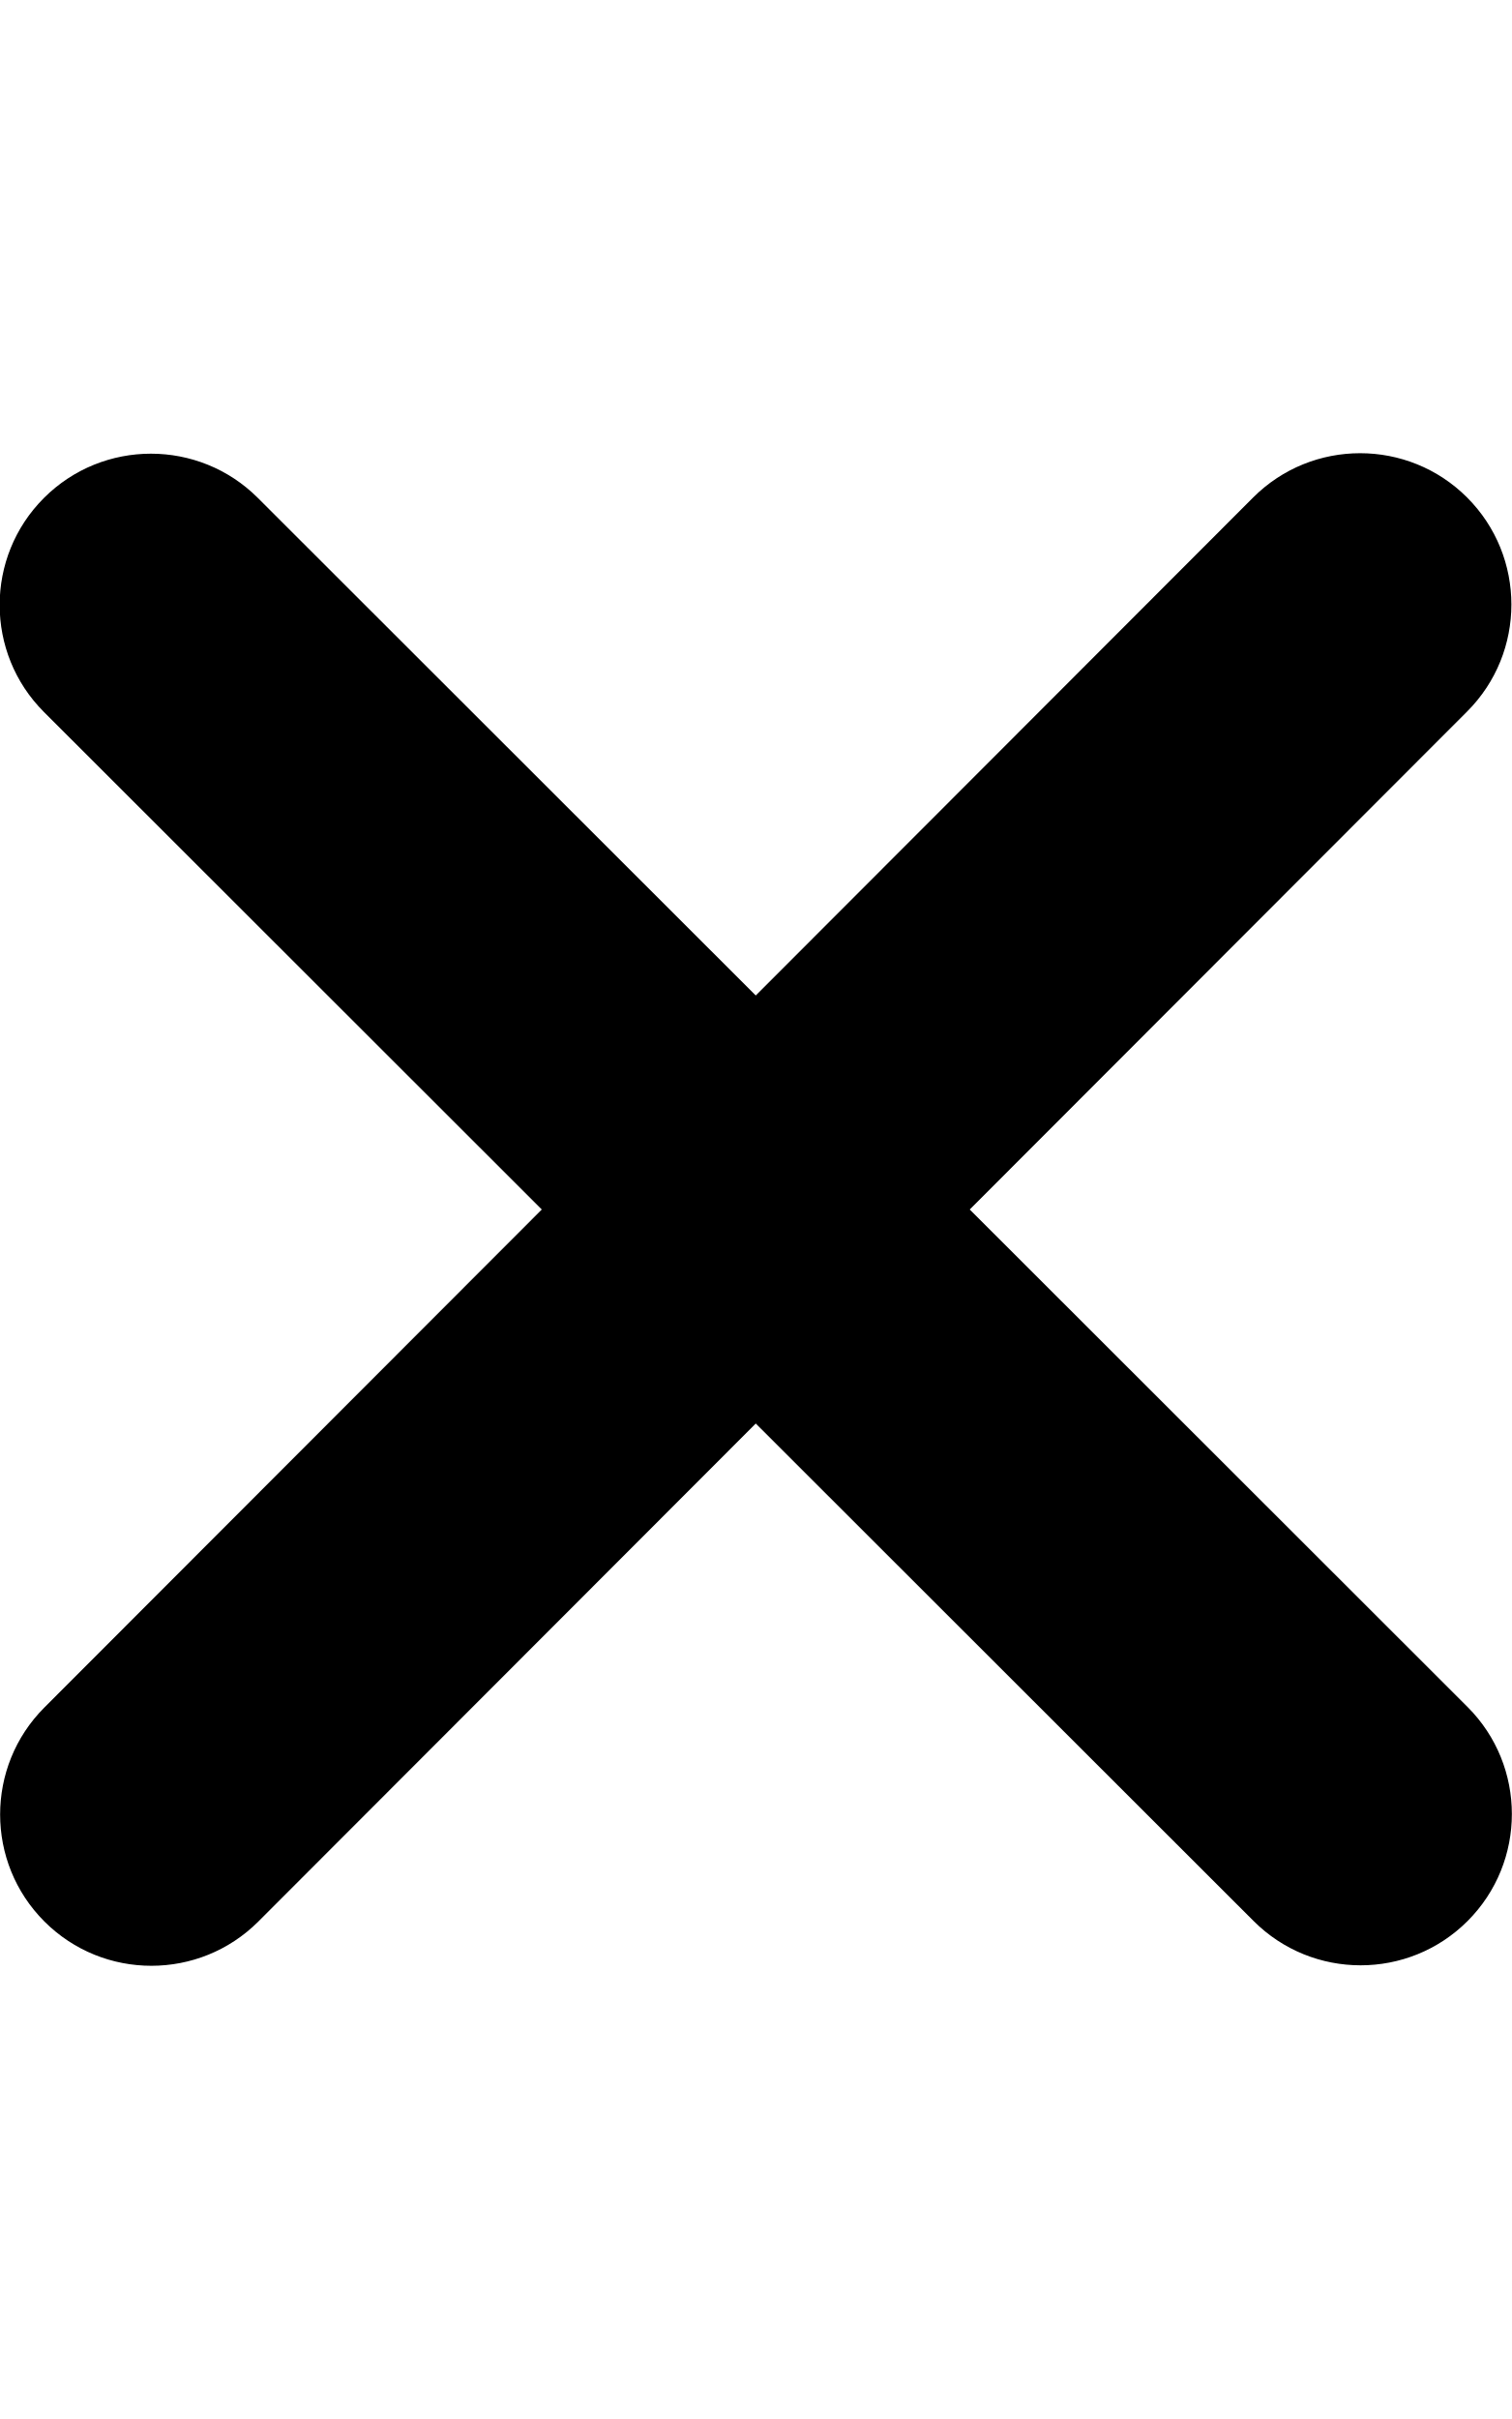
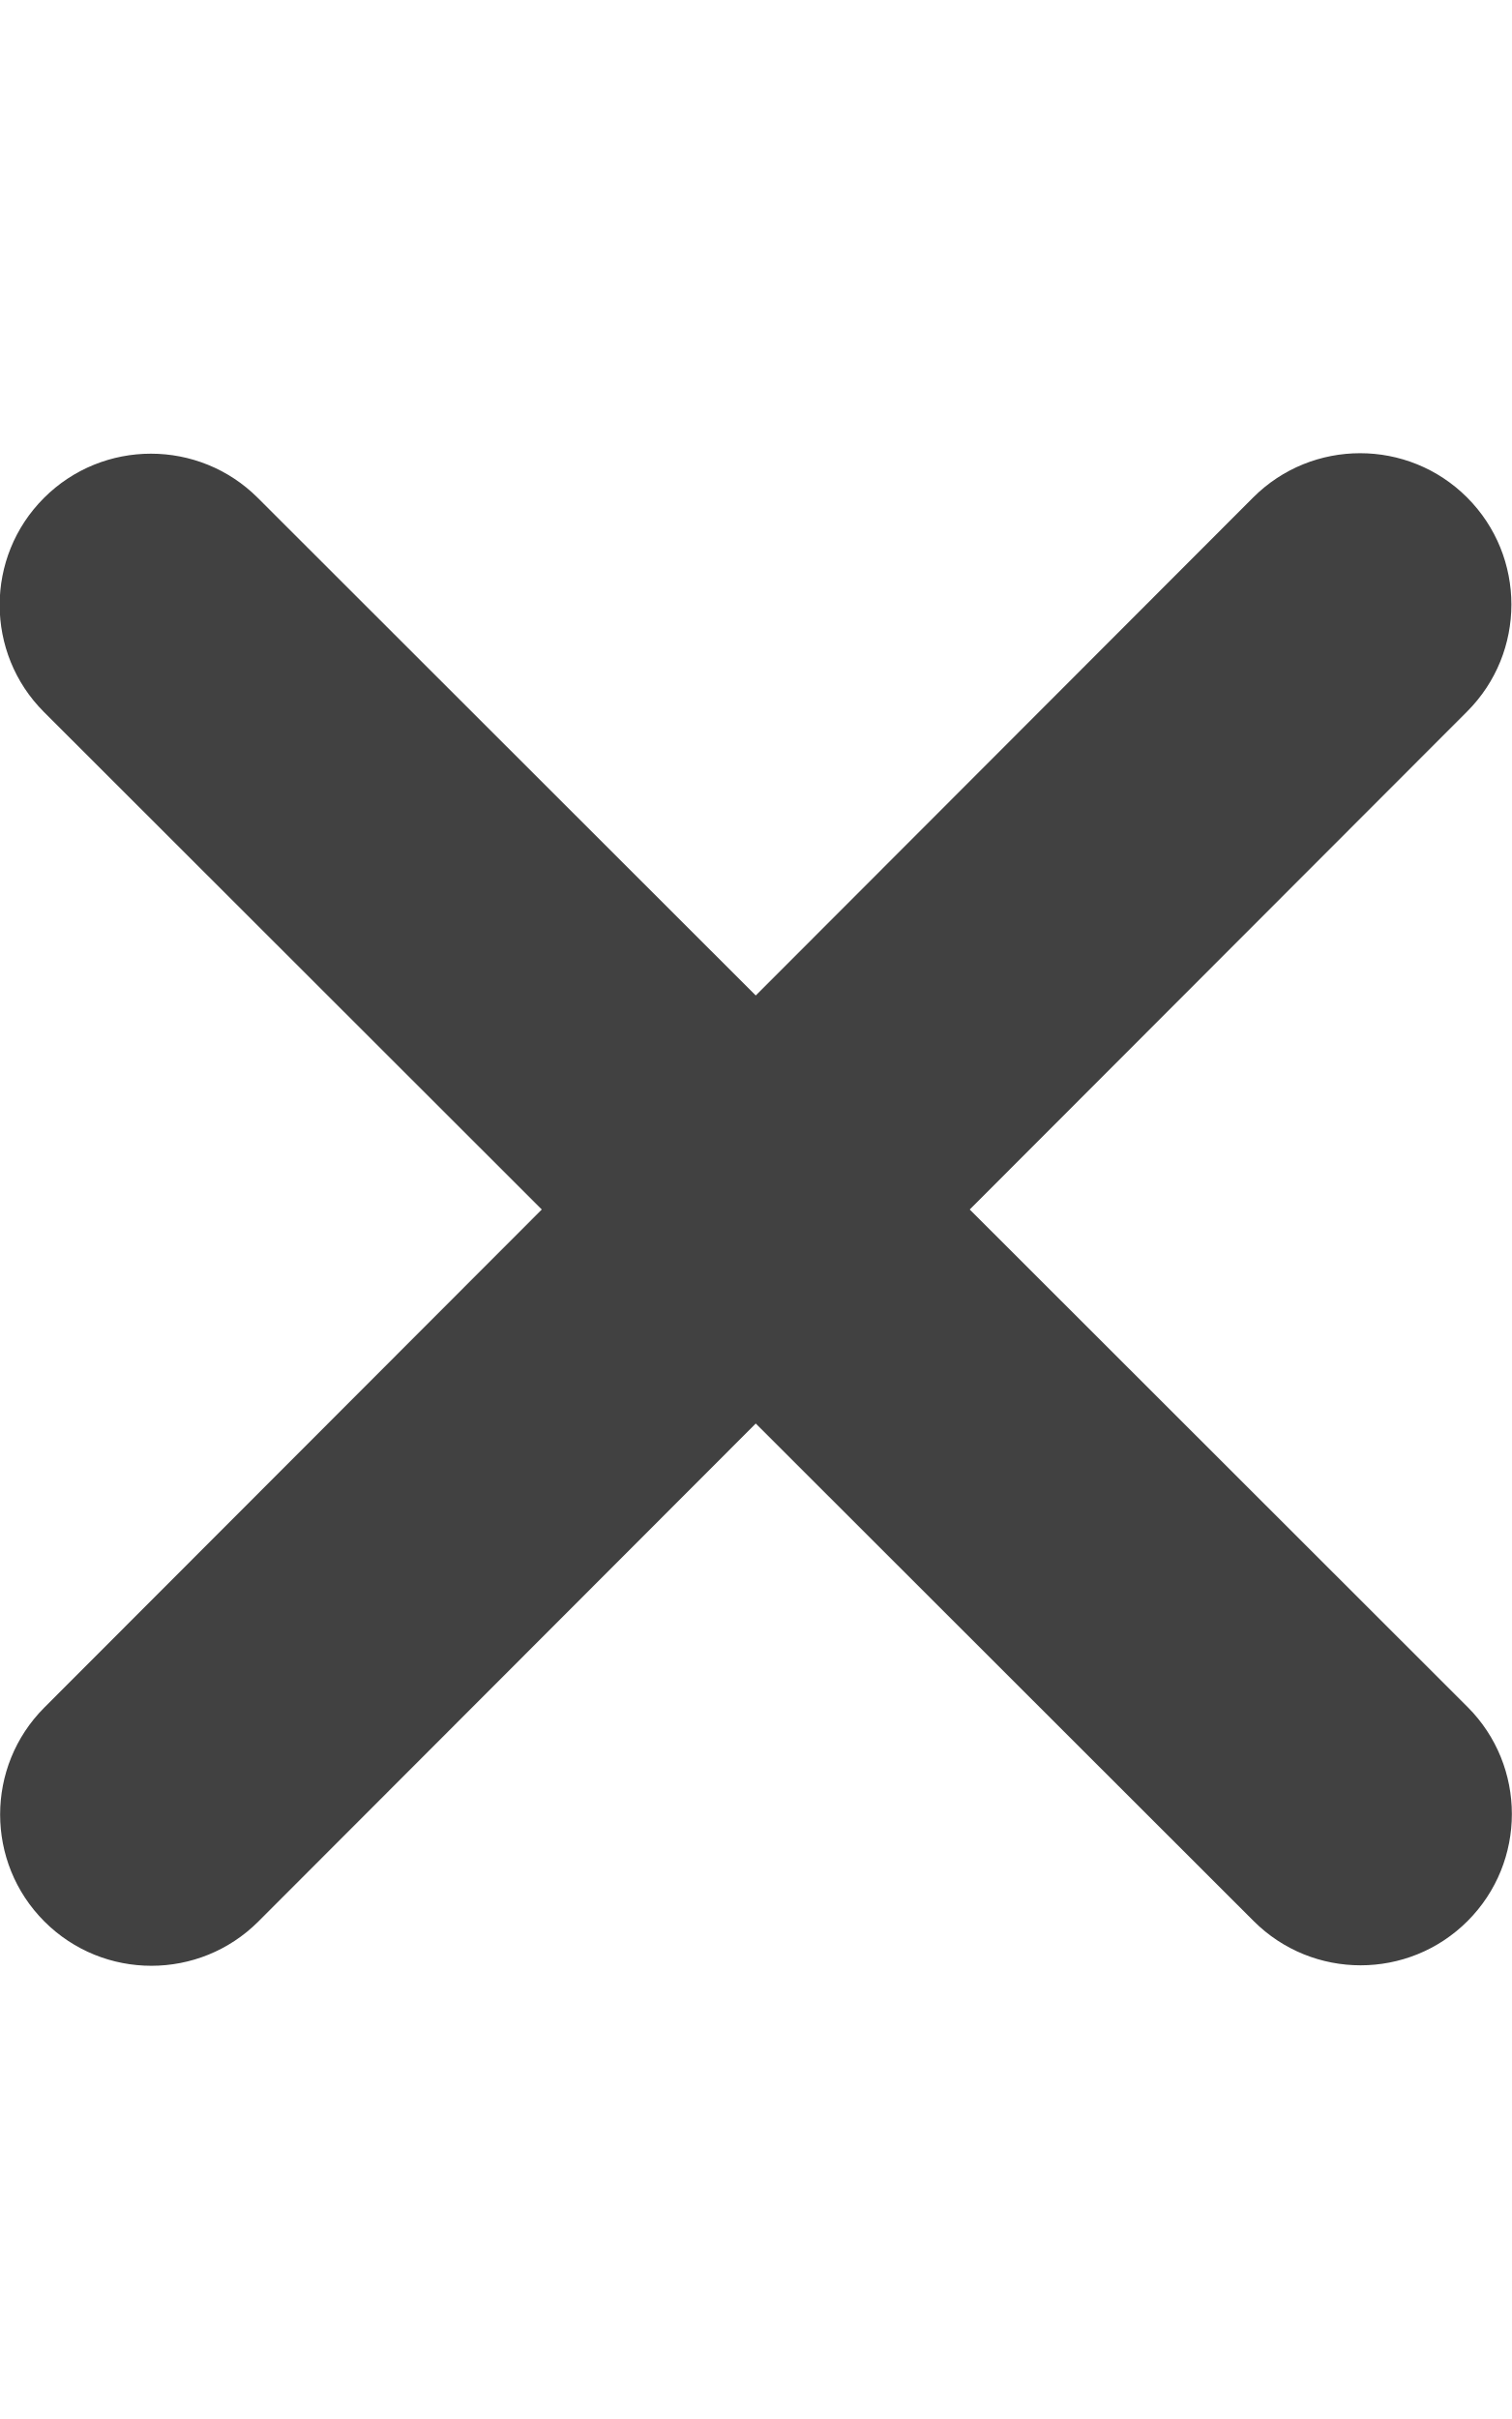
<svg xmlns="http://www.w3.org/2000/svg" viewBox="0 0 320 512">
-   <path d="M310.6 150.6c12.5-12.5 12.5-32.8 0-45.3s-32.8-12.5-45.3 0L160 210.7 54.6 105.4c-12.5-12.5-32.8-12.5-45.3 0s-12.5 32.8 0 45.3L114.7 256 9.4 361.4c-12.5 12.5-12.5 32.8 0 45.3s32.8 12.5 45.3 0L160 301.3 265.4 406.6c12.5 12.5 32.8 12.5 45.3 0s12.5-32.8 0-45.3L205.3 256 310.6 150.6z" />
+   <path fill="#414141" d="M310.6 150.6c12.5-12.5 12.5-32.8 0-45.3s-32.8-12.5-45.3 0L160 210.7 54.6 105.4c-12.5-12.5-32.8-12.5-45.3 0s-12.5 32.8 0 45.3L114.7 256 9.4 361.4c-12.5 12.5-12.5 32.8 0 45.3s32.8 12.5 45.3 0L160 301.3 265.4 406.6c12.5 12.5 32.8 12.5 45.3 0s12.5-32.8 0-45.3L205.3 256 310.6 150.6z" />
</svg>
